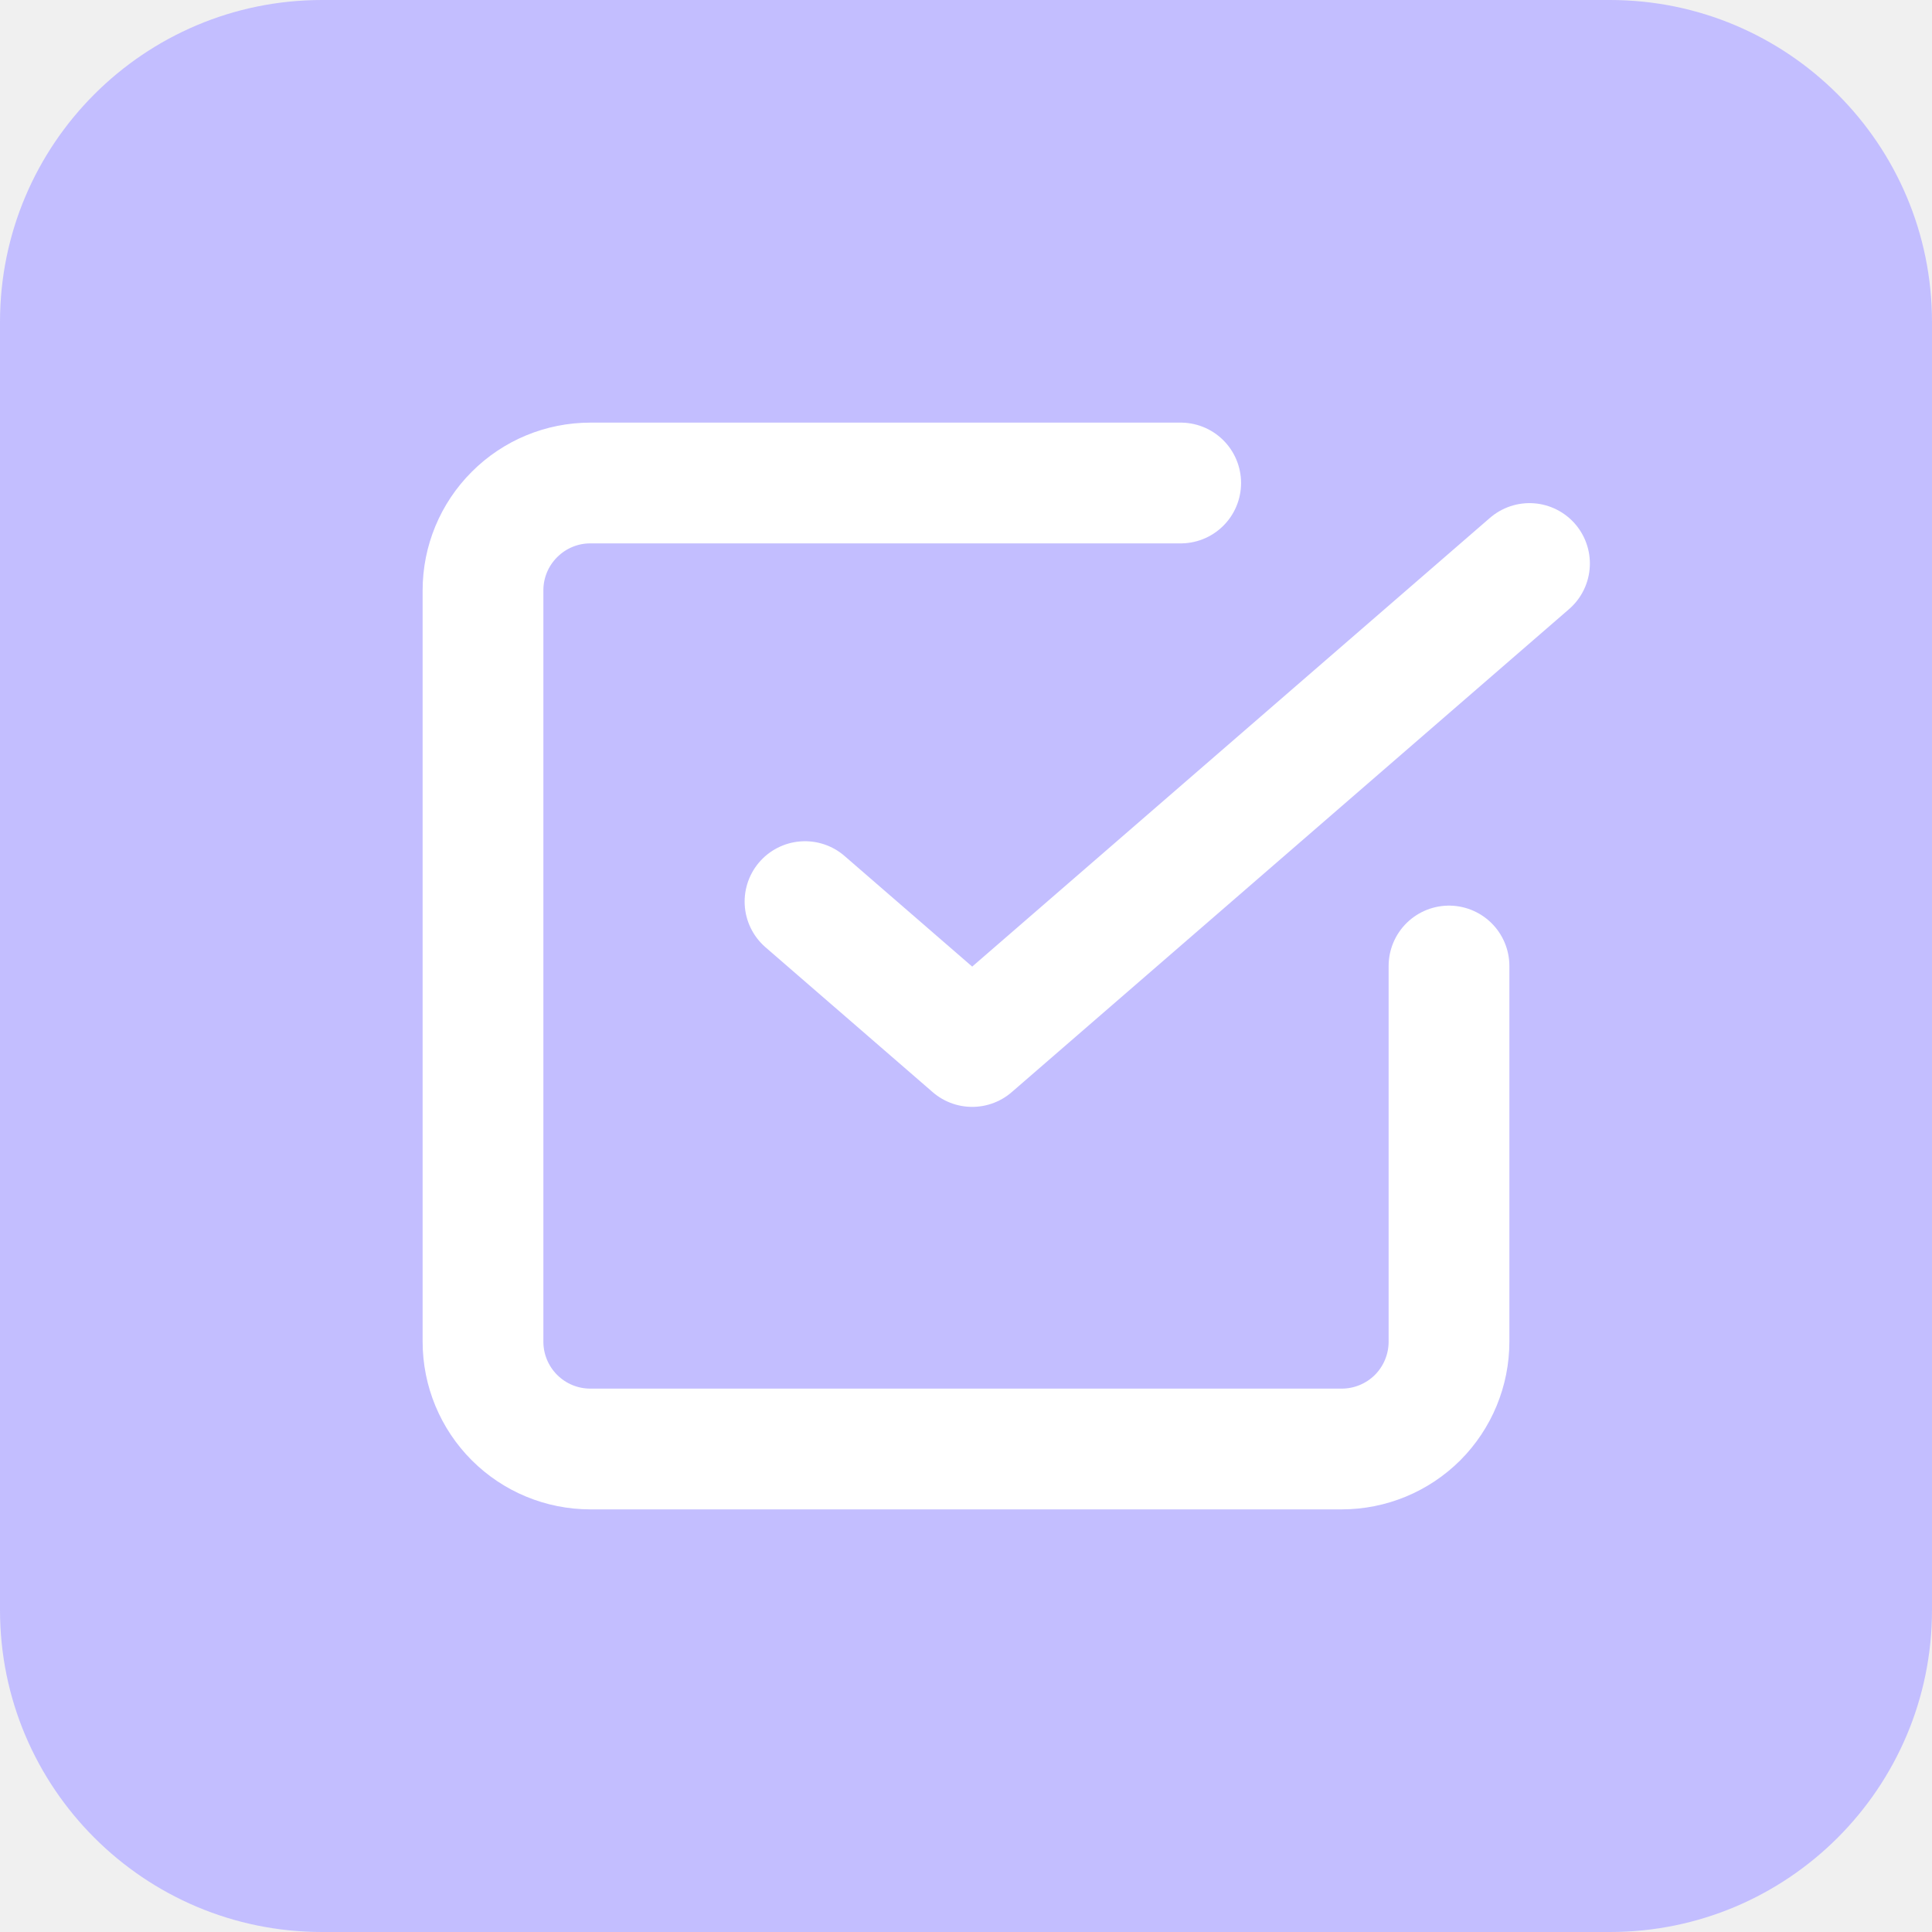
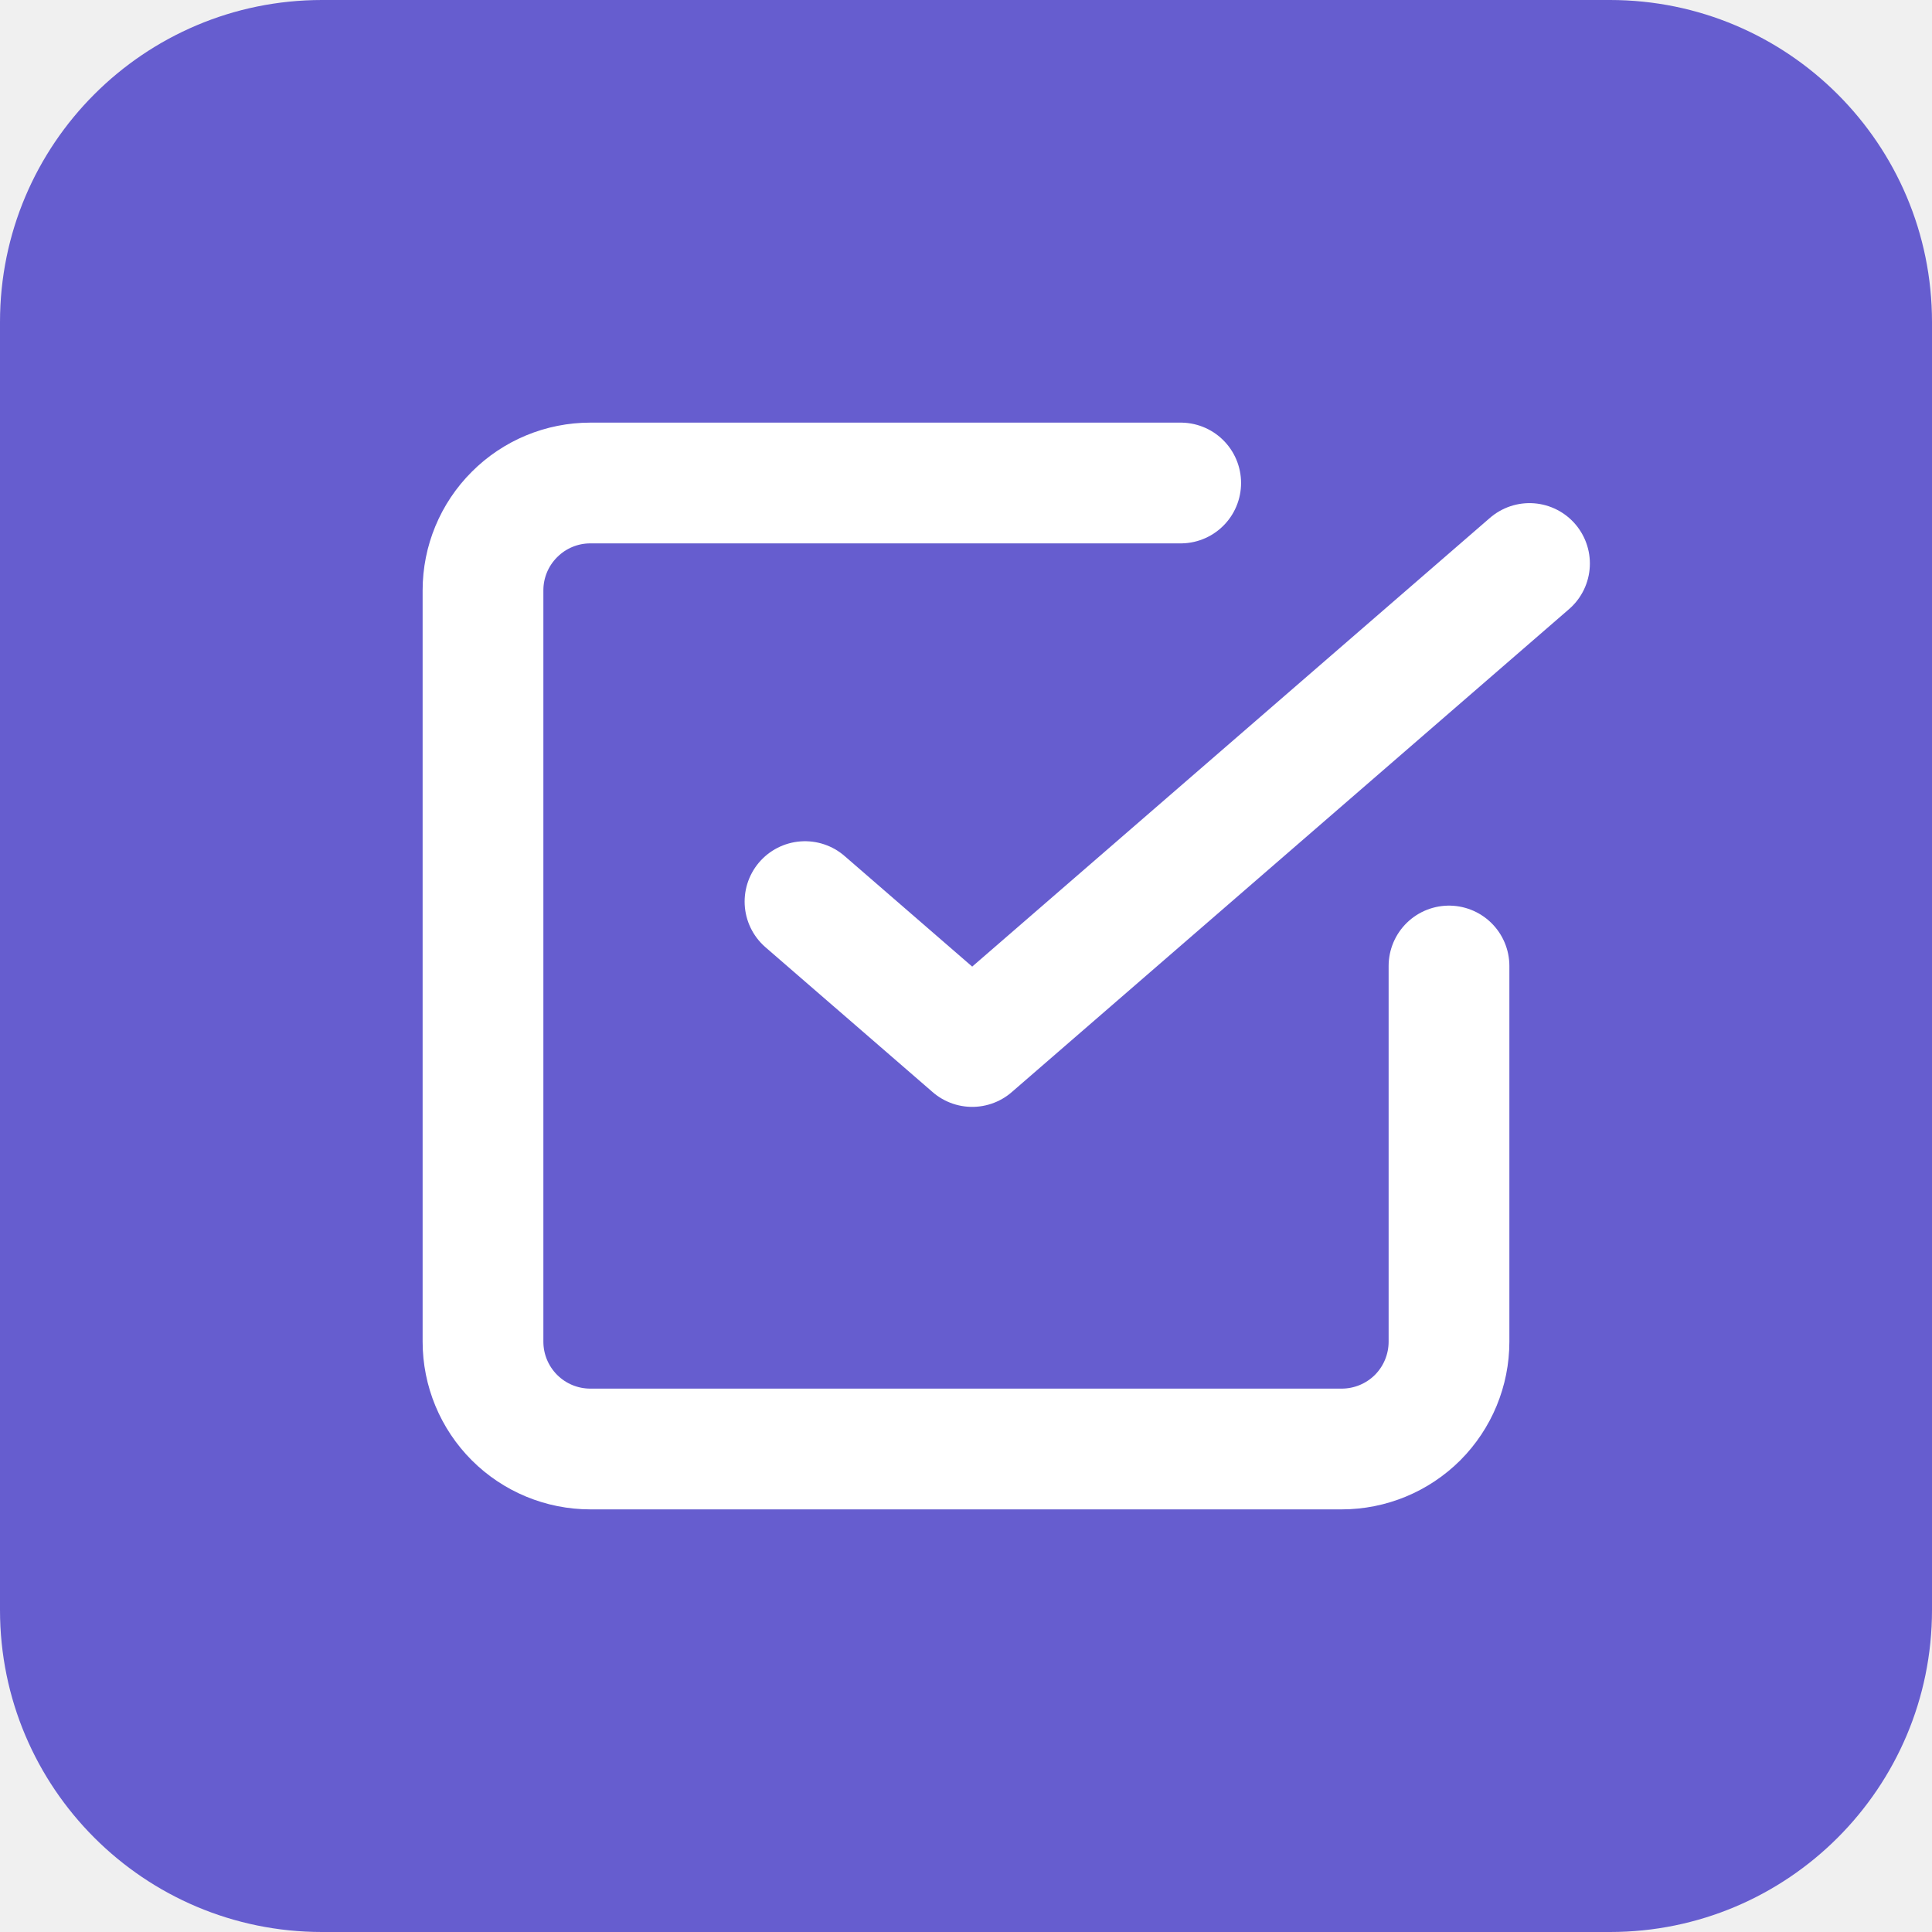
<svg xmlns="http://www.w3.org/2000/svg" width="24" height="24" viewBox="0 0 24 24" fill="none">
  <g id="Icons / check">
-     <rect width="24" height="24" rx="4" fill="#C3BEFF" />
+     <rect width="24" height="24" rx="4" fill="#665DCF" />
    <path id="Vector" d="M10 11.2L12.077 13L19 7" stroke="white" stroke-width="1.5" stroke-linecap="round" stroke-linejoin="round" />
    <path id="Vector_2" d="M18 12V16.667C18 17.02 17.86 17.359 17.61 17.61C17.359 17.86 17.02 18 16.667 18H7.333C6.98 18 6.641 17.86 6.391 17.61C6.14 17.359 6 17.02 6 16.667V7.333C6 6.98 6.14 6.641 6.391 6.391C6.641 6.14 6.98 6 7.333 6H14.667" stroke="white" stroke-width="1.5" stroke-linecap="round" stroke-linejoin="round" />
  </g>
</svg>
